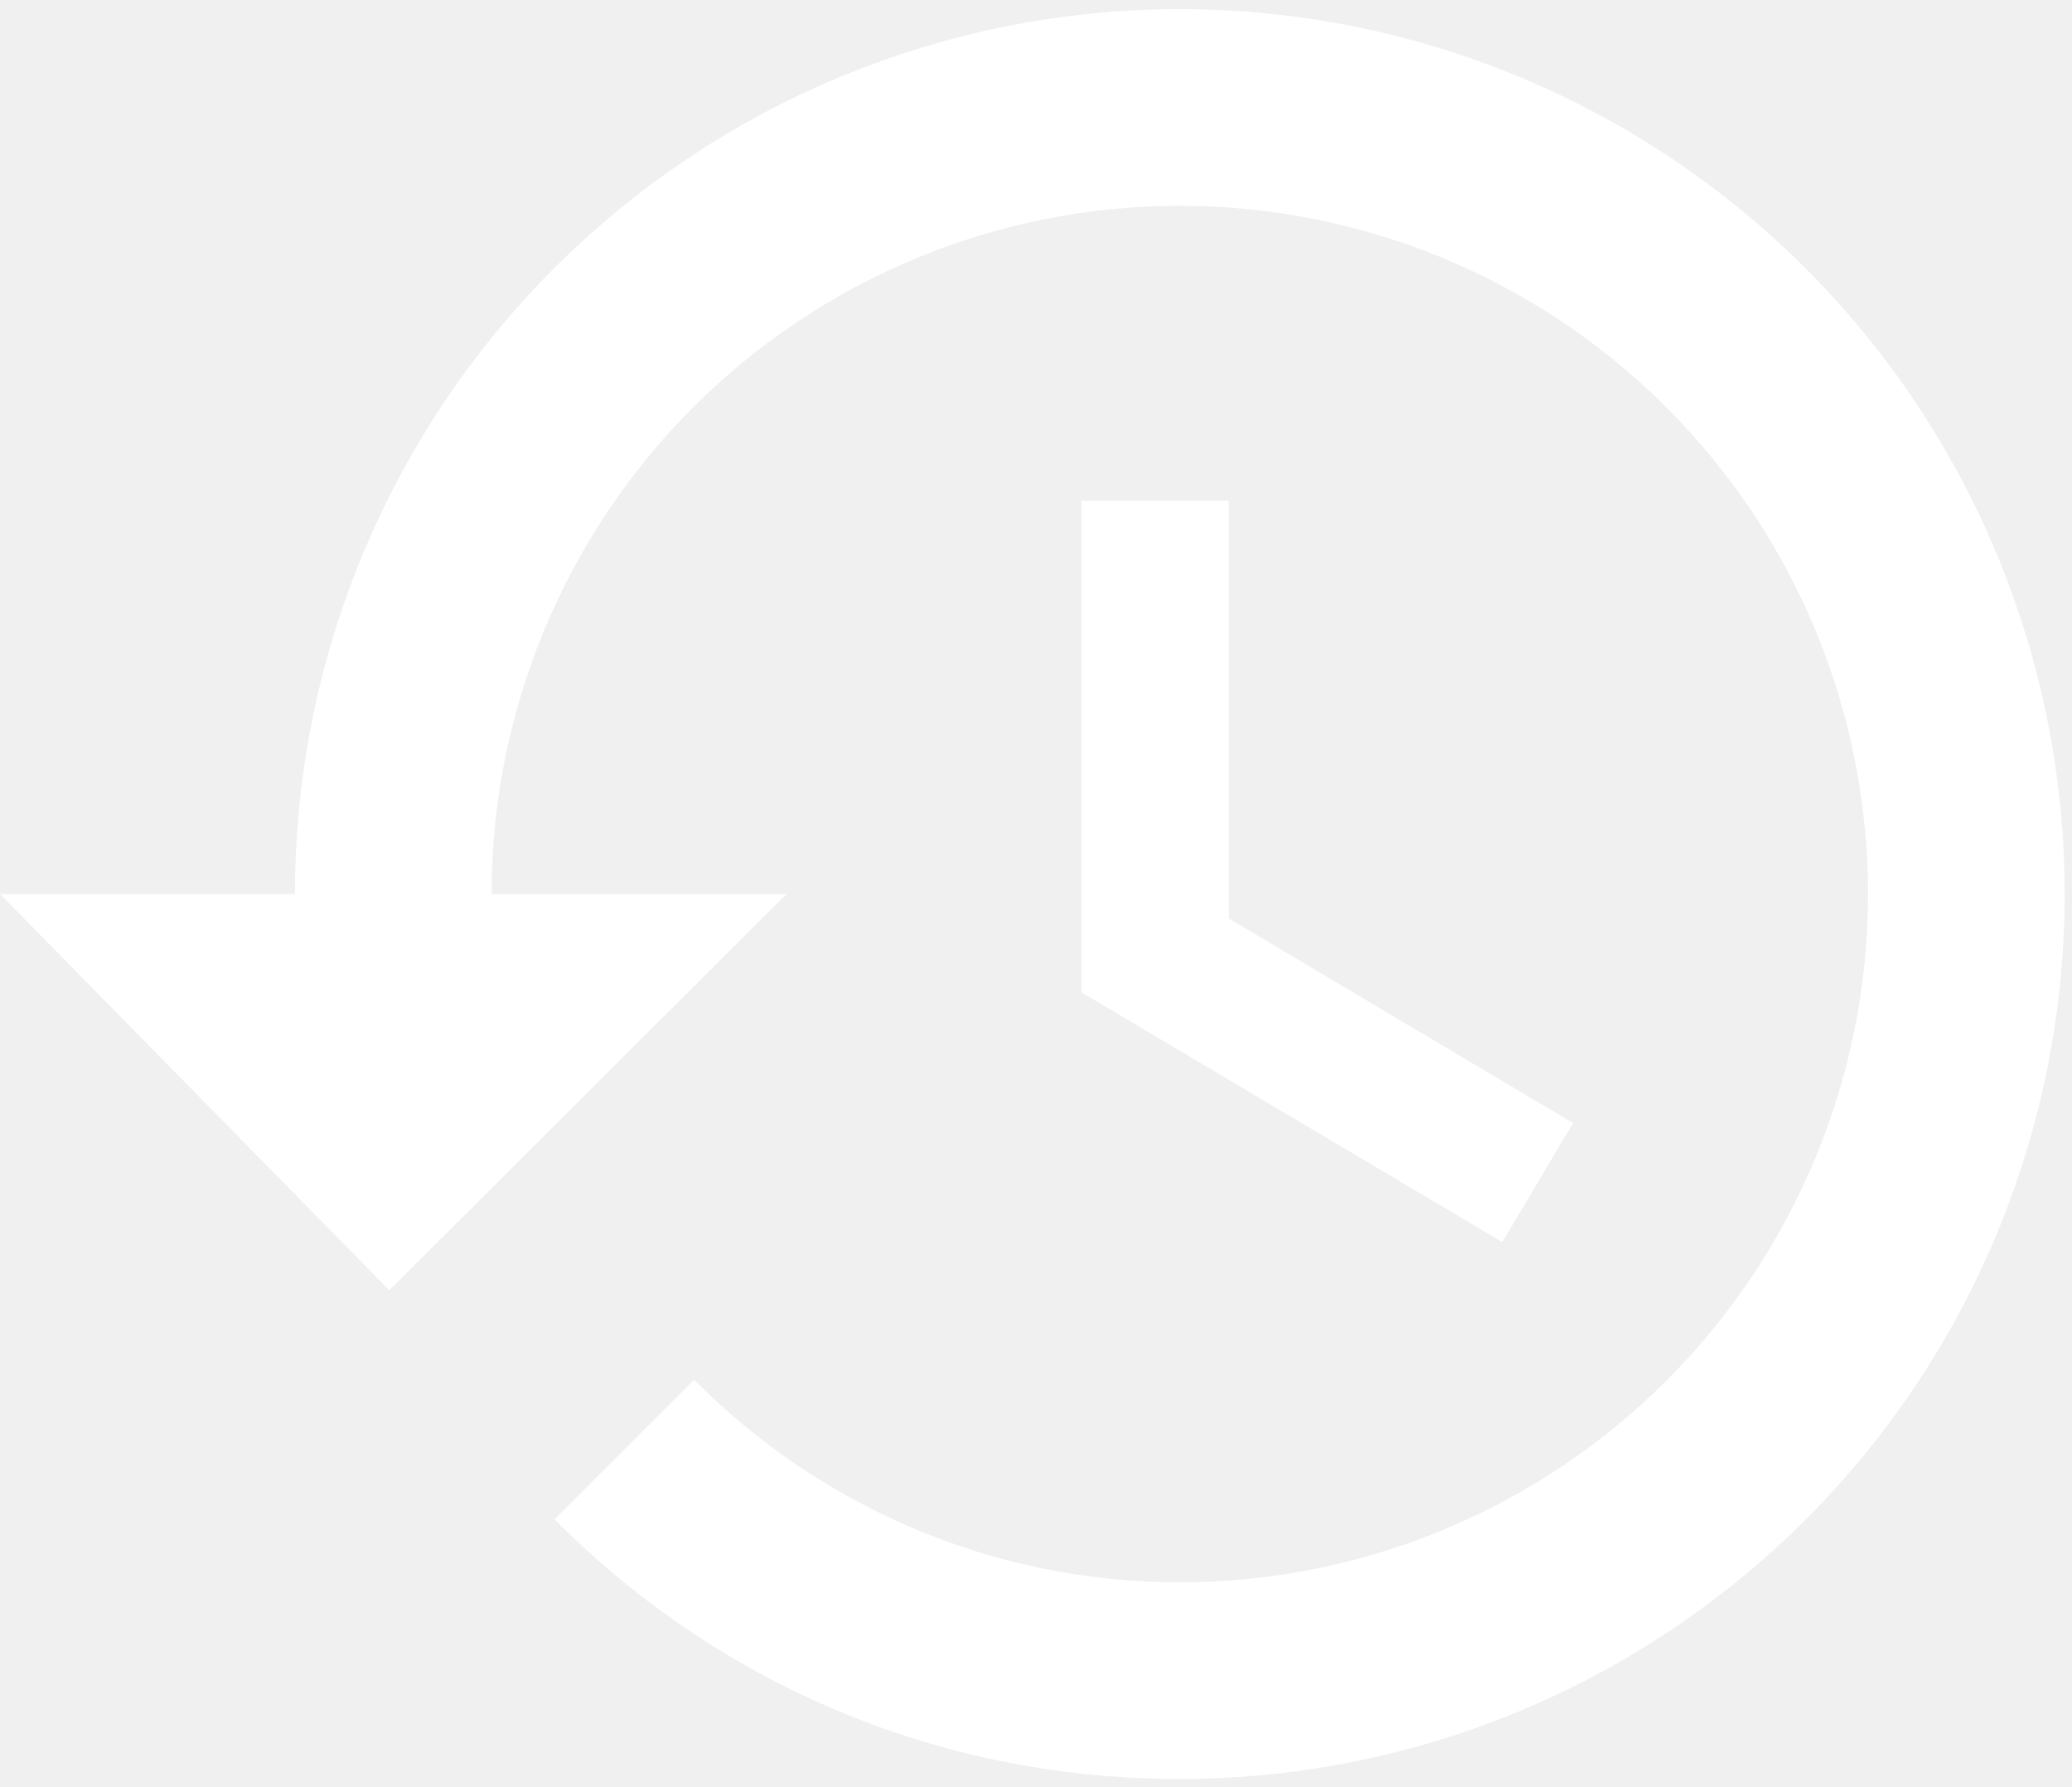
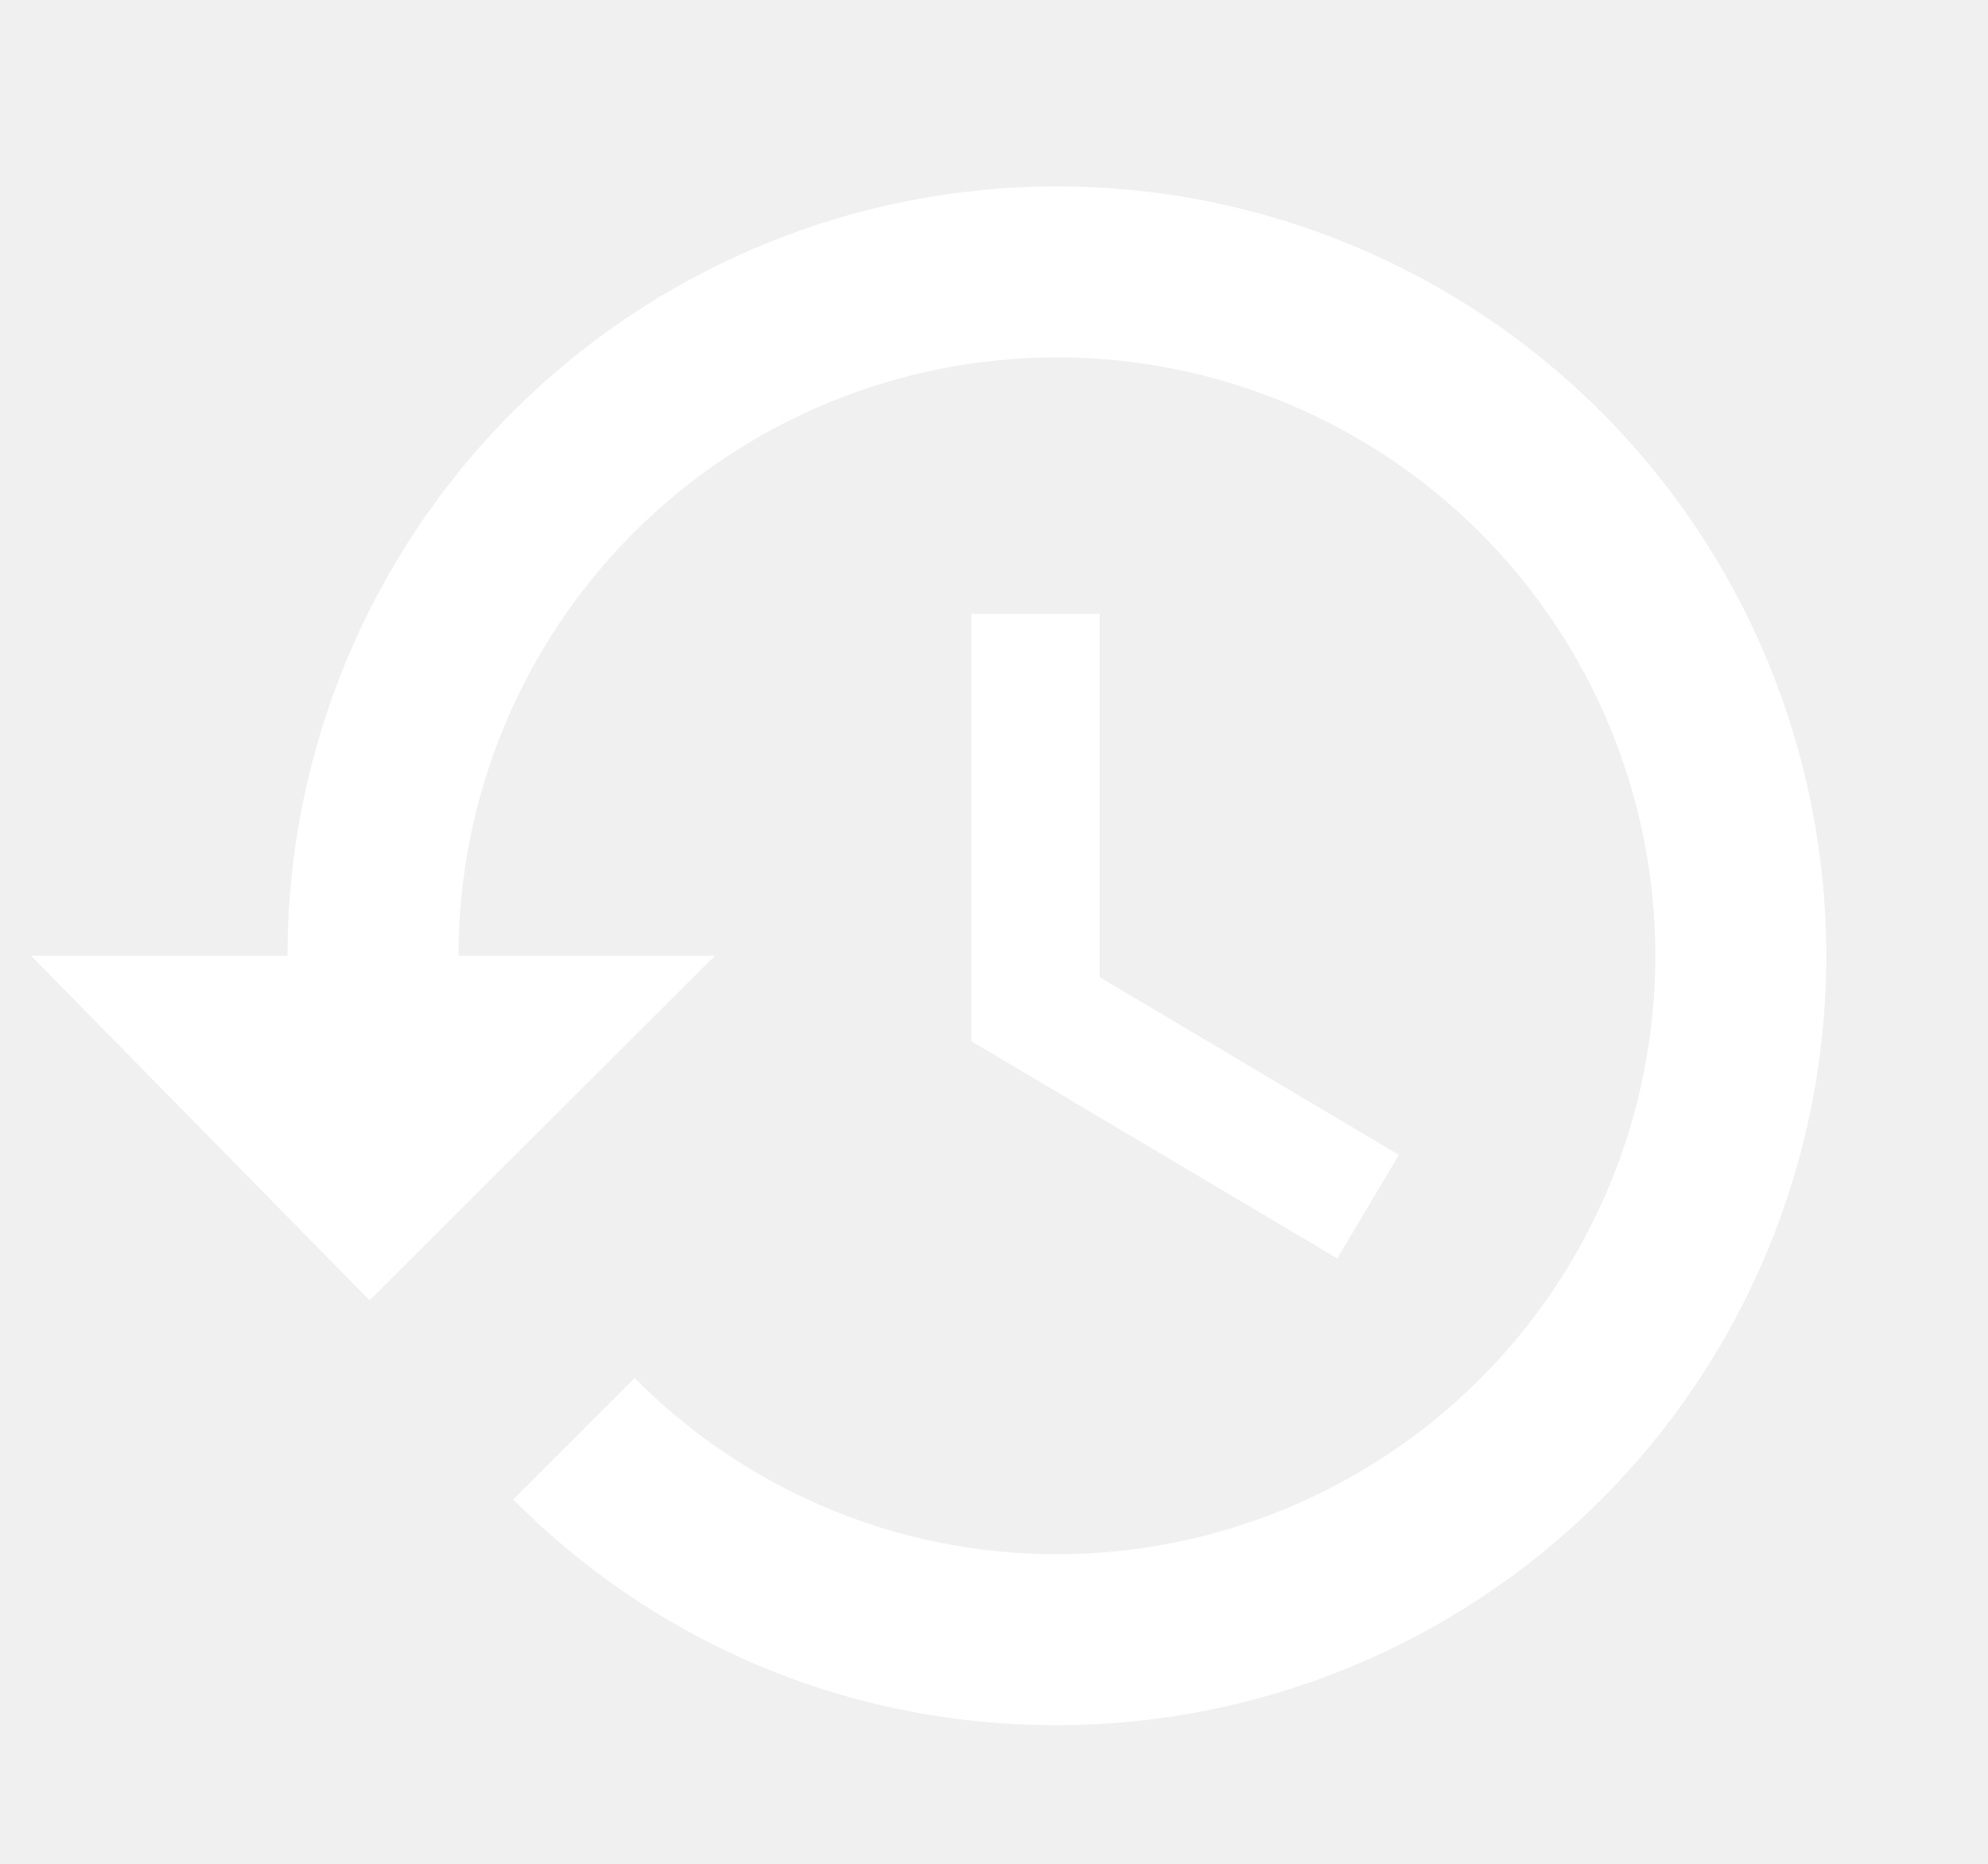
- <svg xmlns="http://www.w3.org/2000/svg" width="29" height="25" viewBox="0 0 29 25" fill="none">
-   <path d="M17.201 7.008H15.136V13.888L21.026 17.383L22.017 15.718L17.201 12.856V7.008ZM16.512 0.128C13.228 0.128 10.078 1.433 7.755 3.755C5.433 6.078 4.128 9.228 4.128 12.512H0L5.449 18.058L11.008 12.512H6.88C6.88 9.958 7.895 7.508 9.701 5.701C11.508 3.895 13.958 2.88 16.512 2.88C19.067 2.88 21.517 3.895 23.323 5.701C25.13 7.508 26.145 9.958 26.145 12.512C26.145 15.067 25.13 17.517 23.323 19.323C21.517 21.13 19.067 22.145 16.512 22.145C13.857 22.145 11.449 21.058 9.715 19.31L7.761 21.264C10.004 23.521 13.072 24.897 16.512 24.897C19.797 24.897 22.947 23.592 25.27 21.269C27.592 18.947 28.897 15.797 28.897 12.512C28.897 9.228 27.592 6.078 25.27 3.755C22.947 1.433 19.797 0.128 16.512 0.128" fill="white" />
+ <svg xmlns="http://www.w3.org/2000/svg" width="32" height="30" viewBox="0 0 32 30" fill="none">
+   <path d="M17.701 9.88H15.636V16.76L21.526 20.256L22.517 18.59L17.701 15.728V9.88ZM17.012 3C13.728 3 10.578 4.305 8.255 6.627C5.933 8.95 4.628 12.1 4.628 15.384H0.5L5.949 20.93L11.508 15.384H7.38C7.38 12.83 8.395 10.38 10.201 8.573C12.008 6.767 14.458 5.752 17.012 5.752C19.567 5.752 22.017 6.767 23.823 8.573C25.63 10.38 26.645 12.83 26.645 15.384C26.645 17.939 25.63 20.389 23.823 22.195C22.017 24.002 19.567 25.017 17.012 25.017C14.357 25.017 11.949 23.93 10.215 22.182L8.261 24.136C10.504 26.393 13.572 27.769 17.012 27.769C20.297 27.769 23.447 26.464 25.77 24.141C28.092 21.819 29.397 18.669 29.397 15.384C29.397 12.1 28.092 8.95 25.77 6.627C23.447 4.305 20.297 3 17.012 3" fill="white" />
</svg>
